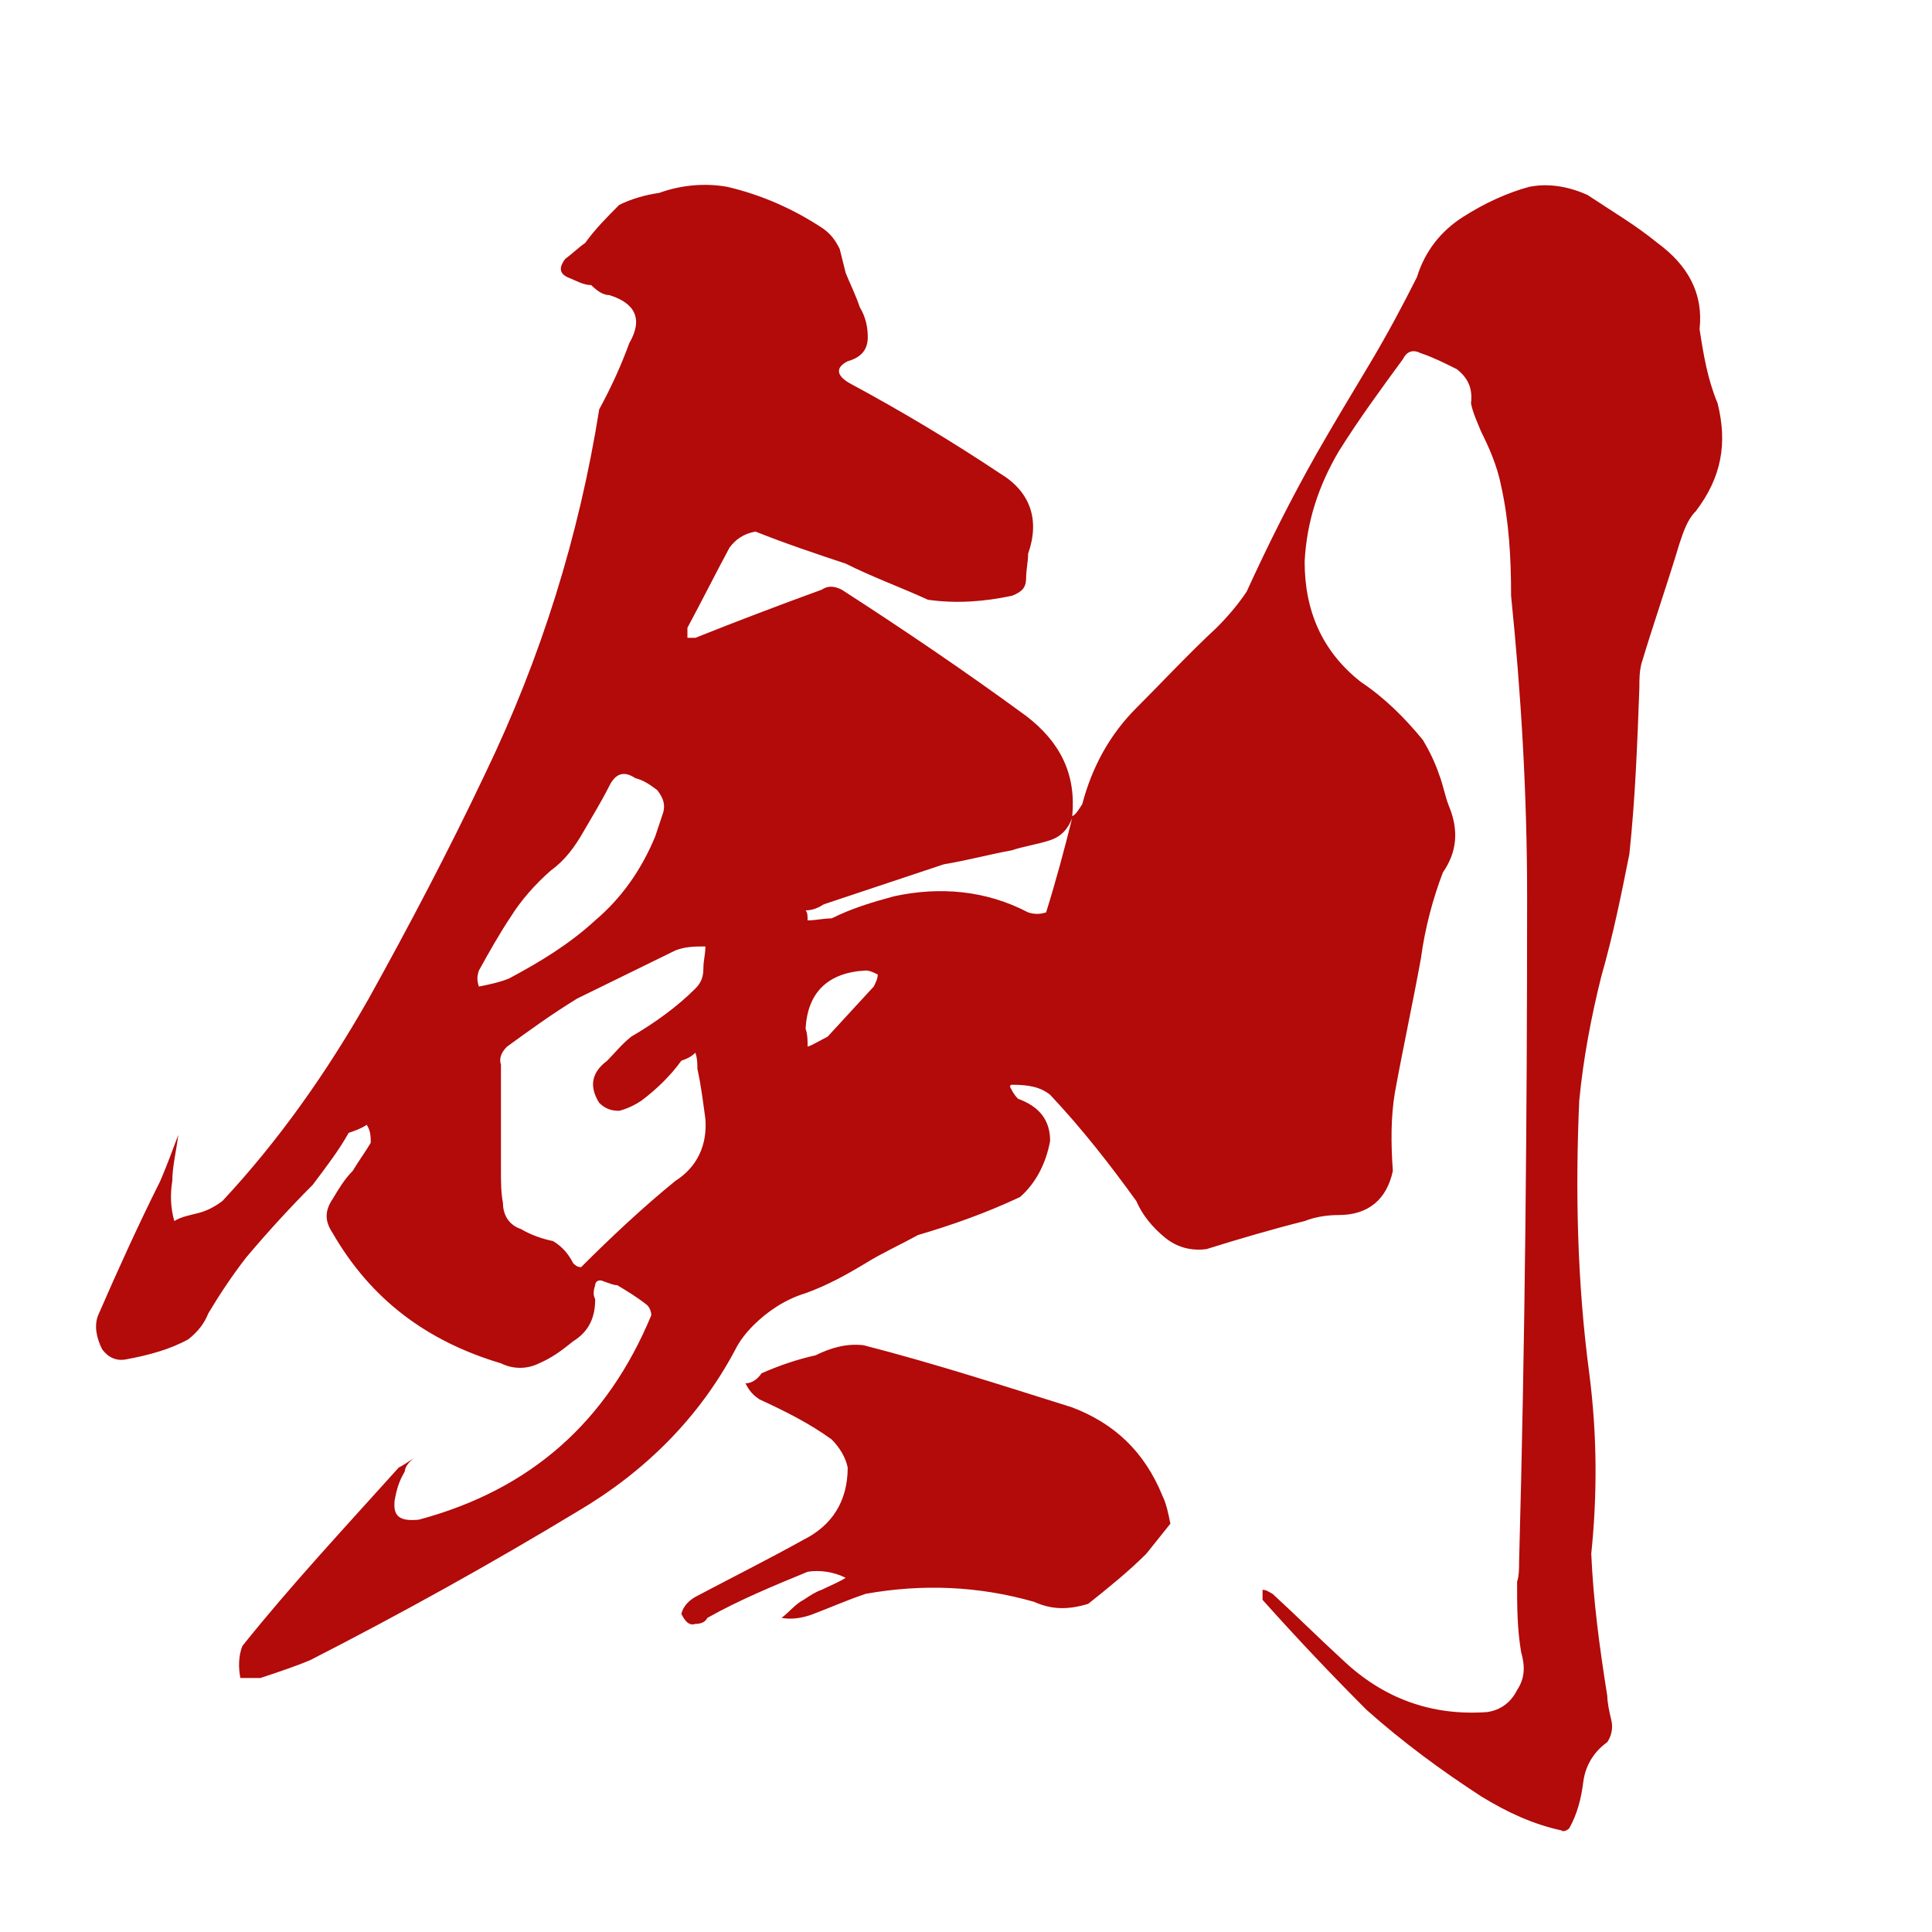
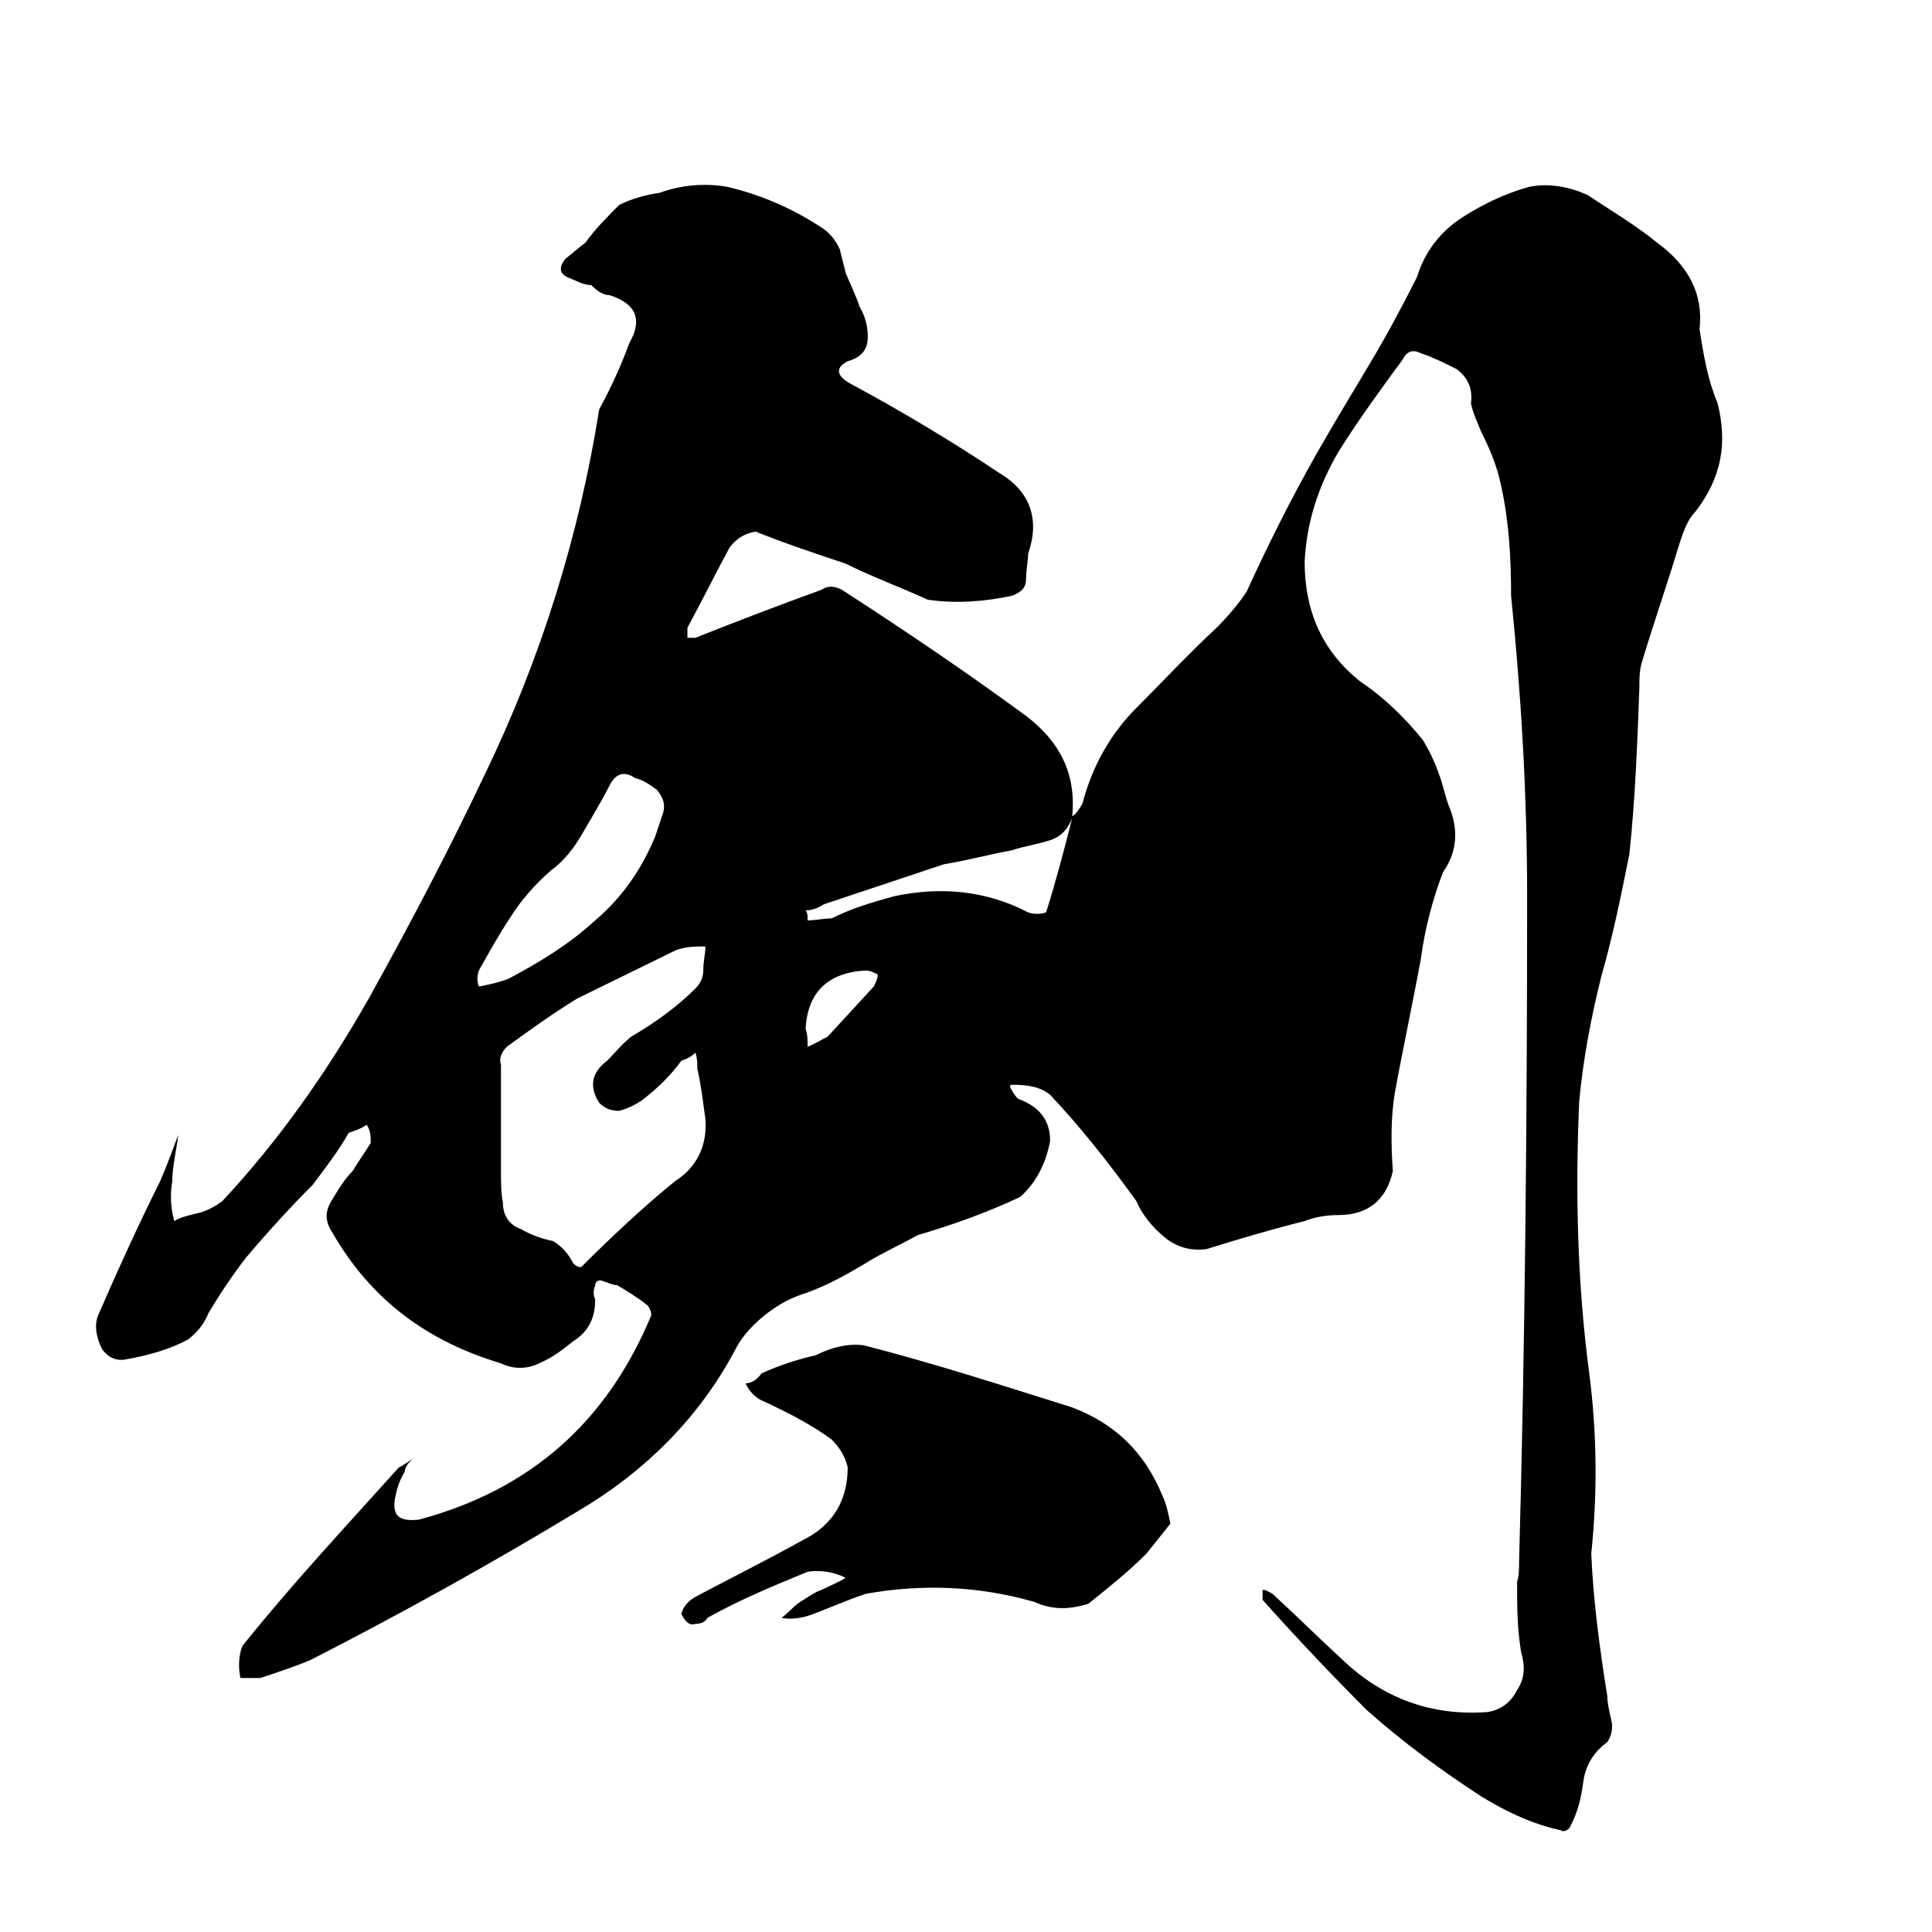
<svg xmlns="http://www.w3.org/2000/svg" viewBox="0 0 1200 1200">
-   <path d="m1053.1 317.72c-4.98 4.98-7.47 12.45-9.96 19.92-7.47 24.9-16.18 49.79-23.65 74.69-1.25 4.98-1.25 9.96-1.25 14.94-1.25 33.61-2.49 68.47-6.23 103.32-4.98 24.9-9.96 49.79-17.43 75.94-6.23 24.9-11.2 51.04-13.69 77.18-2.49 56.02-1.25 113.28 6.23 169.3 4.98 38.59 4.98 75.94 1.24 112.04 1.25 28.63 4.98 57.26 9.96 88.39 0 3.73 1.25 9.96 2.49 14.94 1.25 4.98 0 9.96-2.49 13.69-8.71 6.22-13.69 14.94-14.94 24.9s-3.74 19.92-8.71 28.63c-1.25 1.25-3.73 2.49-4.98 1.25-17.43-3.73-33.61-11.2-49.8-21.16-24.9-16.18-48.55-33.61-70.96-53.53-22.41-22.41-43.57-44.82-64.73-68.47v-6.22c2.49 0 3.74 1.25 6.22 2.49 14.94 13.69 28.63 27.39 43.57 41.08 24.9 23.65 54.77 34.86 89.63 32.37 8.71-1.25 14.94-6.23 18.67-13.69 4.98-7.47 4.98-14.94 2.49-23.65-2.49-14.94-2.49-28.63-2.49-43.57 1.25-3.74 1.25-8.71 1.25-12.45 3.74-136.94 4.98-275.12 4.98-413.3 0-63.49-3.73-125.73-9.96-186.73 0-23.65-1.25-46.06-6.23-68.47-2.49-12.45-7.47-23.65-12.45-33.61-2.49-6.22-4.98-11.2-6.22-17.43 1.25-9.96-2.49-16.18-8.71-21.16-7.47-3.73-14.94-7.47-22.41-9.96-4.98-2.49-8.71-1.24-11.2 3.73-13.69 18.67-27.39 37.35-39.84 57.26-12.45 21.16-19.92 43.57-21.16 68.47 0 31.12 11.2 56.02 34.86 74.69 14.94 9.96 27.39 22.41 38.59 36.1 3.73 6.22 7.47 13.69 9.96 21.16 2.49 6.22 3.74 13.69 6.22 19.92 6.23 14.94 4.98 28.63-3.73 41.08-6.22 16.18-11.2 34.86-13.69 53.53-4.98 27.39-11.2 56.02-16.18 83.41-2.49 14.94-2.49 31.12-1.25 48.55-3.74 17.43-14.94 27.39-33.61 27.39-7.47 0-14.94 1.25-21.16 3.74-19.92 4.98-41.08 11.2-61 17.43-9.96 1.25-18.67-1.25-26.14-7.47s-13.69-13.69-17.43-22.41c-16.18-22.41-33.61-44.82-53.53-65.98-6.23-4.98-13.69-6.23-23.65-6.23q-1.25 0-1.25 1.25c1.25 2.49 2.49 4.98 4.98 7.47 13.69 4.98 19.92 13.69 19.92 26.14-2.49 13.69-8.71 26.14-18.67 34.86-21.16 9.96-42.33 17.43-63.49 23.65-11.2 6.22-22.41 11.2-32.37 17.43-12.45 7.47-23.65 13.69-37.35 18.67-12.45 3.74-23.65 11.2-32.37 19.92-4.98 4.98-8.71 9.96-11.2 14.94-22.41 42.33-56.02 75.94-98.35 100.83-53.53 32.37-109.55 63.49-165.57 92.12-8.71 3.73-19.92 7.47-31.12 11.2h-12.45c-1.25-6.22-1.25-13.69 1.25-19.92 29.88-37.35 63.49-73.45 97.1-110.79 2.49-1.24 6.23-3.73 9.96-6.22-3.73 2.49-6.22 6.22-6.22 8.71-3.74 6.23-4.98 11.2-6.22 17.43-1.25 9.96 2.49 13.69 14.94 12.45 69.71-18.67 117.02-61 144.41-126.98 0-2.49-1.25-4.98-2.49-6.22-6.22-4.98-12.45-8.72-18.67-12.45-2.49 0-4.98-1.25-8.71-2.49-2.49-1.24-4.98 0-4.98 2.49-1.25 3.73-1.25 6.22 0 8.71 0 11.2-3.73 19.92-13.69 26.14-6.22 4.98-12.45 9.96-21.16 13.69-7.47 3.73-16.18 3.73-23.65 0-46.06-13.69-80.92-39.84-104.57-80.92-4.98-7.47-4.98-13.69 0-21.16 3.73-6.23 7.47-12.45 12.45-17.43 3.74-6.23 7.47-11.2 11.2-17.43 0-3.74 0-7.47-2.49-11.2-3.74 2.49-7.47 3.73-11.2 4.98-6.22 11.2-14.94 22.41-22.41 32.37-13.69 13.69-27.39 28.63-41.08 44.82-8.71 11.2-16.18 22.41-23.65 34.86-2.49 6.23-6.22 11.21-12.45 16.18-11.2 6.23-24.9 9.96-38.59 12.45-6.23 1.25-11.2-1.24-14.94-6.22-3.74-7.47-4.98-14.94-2.49-21.16 12.45-28.63 24.9-56.02 38.59-83.41 3.74-8.71 7.47-18.67 11.2-28.63-1.25 9.96-3.74 19.92-3.74 28.63-1.25 7.47-1.25 16.18 1.25 24.9 3.73-2.49 9.96-3.74 14.94-4.98 4.98-1.25 9.96-3.73 14.94-7.47 34.86-37.35 64.73-79.67 90.88-125.73 24.9-44.82 49.79-92.12 72.2-139.43 34.86-72.2 58.51-148.14 70.96-226.57 7.47-13.69 13.69-27.39 18.67-41.08 8.71-14.94 3.74-24.9-12.45-29.88-3.74 0-7.47-2.49-11.2-6.22-4.98 0-8.71-2.49-14.94-4.98-4.98-2.49-4.98-6.22-1.25-11.2 4.98-3.73 8.71-7.47 12.45-9.96 6.22-8.71 13.69-16.18 21.16-23.65 7.47-3.73 16.18-6.22 24.9-7.47 13.69-4.98 28.63-6.22 42.33-3.73 21.16 4.98 41.08 13.69 59.75 26.14 4.98 3.74 7.47 7.47 9.96 12.45 1.25 4.98 2.49 9.96 3.74 14.94 2.49 6.22 6.22 13.69 8.71 21.16 3.74 6.22 4.98 12.45 4.98 18.67 0 7.47-3.74 12.45-12.45 14.94-7.47 3.73-7.47 8.71 1.25 13.69 32.37 17.43 63.49 36.1 93.37 56.02 18.67 11.2 24.9 28.63 17.43 49.8 0 4.98-1.24 9.96-1.24 14.94 0 6.22-2.49 8.71-8.71 11.2-17.43 3.73-34.86 4.98-52.29 2.49-16.18-7.47-33.61-13.69-51.04-22.41-18.67-6.22-37.35-12.45-56.02-19.92-7.47 1.25-12.45 4.98-16.18 9.96-8.71 16.18-17.43 33.61-26.14 49.79v6.22h4.98c24.9-9.96 51.04-19.92 78.43-29.88 3.74-2.49 7.47-2.49 12.45 0 38.59 24.9 77.18 51.04 114.53 78.43 21.16 16.18 31.12 36.1 28.63 62.24 2.49-1.25 3.73-3.73 6.22-7.47 6.22-23.65 17.43-43.57 33.61-59.75s32.37-33.61 49.8-49.8c7.47-7.47 13.69-14.94 18.67-22.41 13.69-29.88 27.39-57.26 43.57-85.9 9.96-17.43 21.16-36.1 32.37-54.77 11.2-18.67 21.16-37.35 29.88-54.77 4.98-16.18 14.94-28.63 28.63-37.35 13.69-8.71 27.39-14.94 41.08-18.67 12.45-2.49 24.9 0 36.1 4.98 14.94 9.96 29.88 18.67 43.57 29.88 18.67 13.69 28.63 31.12 26.14 53.53 2.49 16.18 4.98 31.12 11.2 46.06 6.22 24.9 2.49 46.06-13.69 67.22zm-755.64 295.04c6.22-1.25 12.45-2.49 18.67-4.98 18.67-9.96 37.35-21.16 53.53-36.1 16.18-13.69 28.63-31.12 37.35-52.28l4.98-14.94c1.25-4.98 0-8.71-3.74-13.69-4.98-3.73-8.71-6.22-13.69-7.47-7.47-4.98-12.45-2.49-16.18 4.98-4.98 9.96-11.2 19.92-16.18 28.63s-11.2 17.43-19.92 23.65c-9.96 8.71-18.67 18.67-24.9 28.63-7.47 11.2-13.69 22.41-19.92 33.61-1.25 3.73-1.25 6.22 0 9.96zm79.67 46.06c4.98-4.98 8.71-9.96 14.94-14.94 14.94-8.71 28.63-18.67 39.84-29.88 3.74-3.74 4.98-7.47 4.98-12.45s1.24-8.72 1.24-13.69c-6.22 0-12.45 0-18.67 2.49l-61 29.88c-16.18 9.96-29.88 19.92-43.57 29.88-3.74 3.73-4.98 7.47-3.74 11.2v65.98c0 6.22 0 13.69 1.25 19.92 0 7.47 3.74 13.69 11.2 16.18 6.22 3.73 13.69 6.22 19.92 7.47 6.23 3.74 9.96 8.71 12.45 13.69 1.25 1.25 2.49 2.49 4.98 2.49 18.67-18.67 38.59-37.35 58.51-53.53 13.69-8.71 19.92-22.41 18.67-38.59-1.24-8.71-2.49-19.92-4.98-31.12 0-3.74 0-6.23-1.25-9.96-2.49 2.49-4.98 3.73-8.71 4.98-6.22 8.72-14.94 17.43-24.9 24.9-3.74 2.49-8.71 4.98-13.69 6.22-4.98 0-8.71-1.25-12.45-4.98-6.22-9.96-4.98-18.67 4.98-26.14zm344.83 270.14c2.49 4.98 3.73 11.2 4.98 17.43-4.98 6.23-9.96 12.45-14.94 18.67-11.2 11.2-23.65 21.16-36.1 31.12-12.45 3.74-22.41 3.74-33.61-1.25-34.86-9.96-69.71-11.2-104.57-4.98-11.2 3.73-22.41 8.71-32.37 12.45-6.22 2.49-13.69 3.73-19.92 2.49 4.98-3.73 8.71-8.71 13.69-11.2 3.73-2.49 7.47-4.98 11.2-6.22 4.98-2.49 11.2-4.98 14.94-7.47-7.47-3.74-16.18-4.98-23.65-3.74-21.16 8.72-42.33 17.43-62.24 28.63-1.25 2.49-3.73 3.73-7.47 3.73-3.73 1.25-6.22-1.25-8.71-6.22 1.25-4.98 4.98-8.72 9.96-11.21 21.16-11.2 43.57-22.41 65.98-34.86 17.43-8.71 27.39-23.65 27.39-44.82-1.24-6.22-4.98-12.45-9.96-17.43-13.69-9.96-28.63-17.43-44.82-24.9-3.73-2.49-6.22-4.98-8.71-9.96 3.74 0 7.47-2.49 9.96-6.22 11.2-4.98 22.41-8.71 33.61-11.2 9.96-4.98 19.92-7.47 29.88-6.23 43.57 11.2 85.9 24.9 129.47 38.59 26.14 9.96 44.82 27.39 56.02 54.77zm-93.37-400.85c-13.69 2.49-27.39 6.22-42.33 8.71l-74.69 24.9c-3.73 2.49-7.47 3.73-11.2 3.73 1.25 1.25 1.25 3.73 1.25 6.22 4.98 0 9.96-1.25 14.94-1.25 12.45-6.22 24.9-9.96 38.59-13.69 28.63-6.22 57.26-3.73 83.41 9.96 3.74 1.25 7.47 1.25 11.2 0 6.22-19.92 11.2-38.59 16.18-58.51-2.49 6.22-6.22 11.2-13.69 13.69s-16.18 3.73-23.65 6.22zm-83.4 77.18c-2.49-1.24-4.98-2.49-7.47-2.49-23.65 1.25-36.1 13.69-37.35 36.1 1.25 3.73 1.25 7.47 1.25 11.2 3.73-1.25 7.47-3.74 12.45-6.23l28.63-31.12c1.25-2.49 2.49-4.98 2.49-7.47z" fill="#b30a0a" />
+   <path d="m1053.1 317.72c-4.98 4.98-7.47 12.45-9.96 19.92-7.47 24.9-16.18 49.79-23.65 74.69-1.25 4.98-1.25 9.96-1.25 14.94-1.25 33.61-2.49 68.47-6.23 103.32-4.98 24.9-9.96 49.79-17.43 75.94-6.23 24.9-11.2 51.04-13.69 77.18-2.49 56.02-1.25 113.28 6.23 169.3 4.98 38.59 4.98 75.94 1.24 112.04 1.25 28.63 4.98 57.26 9.96 88.39 0 3.73 1.25 9.96 2.49 14.94 1.25 4.98 0 9.96-2.49 13.69-8.71 6.22-13.69 14.94-14.94 24.9s-3.74 19.92-8.71 28.63c-1.25 1.25-3.73 2.49-4.98 1.25-17.43-3.73-33.61-11.2-49.8-21.16-24.9-16.18-48.55-33.61-70.96-53.53-22.41-22.41-43.57-44.82-64.73-68.47v-6.22c2.49 0 3.74 1.25 6.22 2.49 14.94 13.69 28.63 27.39 43.57 41.08 24.9 23.65 54.77 34.86 89.63 32.37 8.71-1.25 14.94-6.23 18.67-13.69 4.98-7.47 4.98-14.94 2.49-23.65-2.49-14.94-2.49-28.63-2.49-43.57 1.25-3.74 1.25-8.71 1.25-12.45 3.74-136.94 4.98-275.12 4.98-413.3 0-63.49-3.73-125.73-9.96-186.73 0-23.65-1.25-46.06-6.23-68.47-2.49-12.45-7.47-23.65-12.45-33.61-2.49-6.22-4.98-11.2-6.22-17.43 1.25-9.96-2.49-16.18-8.71-21.16-7.47-3.73-14.94-7.47-22.41-9.96-4.98-2.49-8.71-1.24-11.2 3.73-13.69 18.67-27.39 37.35-39.84 57.26-12.45 21.16-19.92 43.57-21.16 68.47 0 31.12 11.2 56.02 34.86 74.69 14.94 9.96 27.39 22.41 38.59 36.1 3.73 6.22 7.47 13.69 9.96 21.16 2.49 6.22 3.74 13.69 6.22 19.92 6.23 14.94 4.98 28.63-3.73 41.08-6.22 16.18-11.2 34.86-13.69 53.53-4.98 27.39-11.2 56.02-16.18 83.41-2.49 14.94-2.49 31.12-1.25 48.55-3.74 17.43-14.94 27.39-33.61 27.39-7.47 0-14.94 1.25-21.16 3.74-19.92 4.98-41.08 11.2-61 17.43-9.96 1.25-18.67-1.25-26.14-7.47s-13.69-13.69-17.43-22.41c-16.18-22.41-33.61-44.82-53.53-65.98-6.23-4.98-13.69-6.23-23.65-6.23q-1.25 0-1.25 1.25c1.25 2.49 2.49 4.98 4.98 7.47 13.69 4.98 19.92 13.69 19.92 26.14-2.49 13.69-8.71 26.14-18.67 34.86-21.16 9.96-42.33 17.43-63.49 23.65-11.2 6.22-22.41 11.2-32.37 17.43-12.45 7.47-23.65 13.69-37.35 18.67-12.45 3.74-23.65 11.2-32.37 19.92-4.98 4.98-8.71 9.96-11.2 14.94-22.41 42.33-56.02 75.94-98.35 100.83-53.53 32.37-109.55 63.49-165.57 92.12-8.71 3.73-19.92 7.47-31.12 11.2h-12.45c-1.25-6.22-1.25-13.69 1.25-19.92 29.88-37.35 63.49-73.45 97.1-110.79 2.49-1.24 6.23-3.73 9.96-6.22-3.73 2.49-6.22 6.22-6.22 8.71-3.74 6.23-4.98 11.2-6.22 17.43-1.25 9.96 2.49 13.69 14.94 12.45 69.71-18.67 117.02-61 144.41-126.98 0-2.49-1.25-4.98-2.49-6.22-6.22-4.98-12.45-8.72-18.67-12.45-2.49 0-4.98-1.25-8.71-2.49-2.49-1.24-4.98 0-4.98 2.49-1.25 3.73-1.25 6.22 0 8.71 0 11.2-3.73 19.92-13.69 26.14-6.22 4.98-12.45 9.96-21.16 13.69-7.47 3.73-16.18 3.73-23.65 0-46.06-13.69-80.92-39.84-104.57-80.92-4.98-7.47-4.98-13.69 0-21.16 3.73-6.23 7.47-12.45 12.45-17.43 3.74-6.23 7.47-11.2 11.2-17.43 0-3.74 0-7.47-2.49-11.2-3.74 2.49-7.47 3.73-11.2 4.98-6.22 11.2-14.94 22.41-22.41 32.37-13.69 13.69-27.39 28.63-41.08 44.82-8.71 11.2-16.18 22.41-23.65 34.86-2.49 6.23-6.22 11.21-12.45 16.18-11.2 6.23-24.9 9.96-38.59 12.45-6.23 1.25-11.2-1.24-14.94-6.22-3.74-7.47-4.98-14.94-2.49-21.16 12.45-28.63 24.9-56.02 38.59-83.41 3.74-8.71 7.47-18.67 11.2-28.63-1.25 9.96-3.74 19.92-3.74 28.63-1.25 7.47-1.25 16.18 1.25 24.9 3.73-2.49 9.96-3.74 14.94-4.98 4.98-1.25 9.96-3.73 14.94-7.47 34.86-37.35 64.73-79.67 90.88-125.73 24.9-44.82 49.79-92.12 72.2-139.43 34.86-72.2 58.51-148.14 70.96-226.57 7.47-13.69 13.69-27.39 18.67-41.08 8.71-14.94 3.74-24.9-12.45-29.88-3.74 0-7.47-2.49-11.2-6.22-4.98 0-8.71-2.49-14.94-4.98-4.98-2.49-4.98-6.22-1.25-11.2 4.98-3.73 8.71-7.47 12.45-9.96 6.22-8.71 13.69-16.18 21.16-23.65 7.47-3.73 16.18-6.22 24.9-7.47 13.69-4.98 28.63-6.22 42.33-3.73 21.16 4.98 41.08 13.69 59.75 26.14 4.98 3.74 7.47 7.47 9.96 12.45 1.25 4.98 2.49 9.96 3.74 14.94 2.49 6.22 6.22 13.69 8.71 21.16 3.74 6.22 4.98 12.45 4.98 18.67 0 7.47-3.74 12.45-12.45 14.94-7.47 3.73-7.47 8.71 1.25 13.69 32.37 17.43 63.49 36.1 93.37 56.02 18.67 11.2 24.9 28.63 17.43 49.8 0 4.98-1.24 9.96-1.24 14.94 0 6.22-2.49 8.71-8.71 11.2-17.43 3.73-34.86 4.98-52.29 2.49-16.18-7.47-33.61-13.69-51.04-22.41-18.67-6.22-37.35-12.45-56.02-19.92-7.47 1.25-12.45 4.98-16.18 9.96-8.71 16.18-17.43 33.61-26.14 49.79v6.22h4.98c24.9-9.96 51.04-19.92 78.43-29.88 3.74-2.49 7.47-2.49 12.45 0 38.59 24.9 77.18 51.04 114.53 78.43 21.16 16.18 31.12 36.1 28.63 62.24 2.49-1.25 3.73-3.73 6.22-7.47 6.22-23.65 17.43-43.57 33.61-59.75s32.37-33.61 49.8-49.8c7.47-7.47 13.69-14.94 18.67-22.41 13.69-29.88 27.39-57.26 43.57-85.9 9.96-17.43 21.16-36.1 32.37-54.77 11.2-18.67 21.16-37.35 29.88-54.77 4.98-16.18 14.94-28.63 28.63-37.35 13.69-8.71 27.39-14.94 41.08-18.67 12.45-2.49 24.9 0 36.1 4.98 14.94 9.96 29.88 18.67 43.57 29.88 18.67 13.69 28.63 31.12 26.14 53.53 2.49 16.18 4.98 31.12 11.2 46.06 6.22 24.9 2.49 46.06-13.69 67.22zm-755.64 295.04c6.22-1.25 12.45-2.49 18.67-4.98 18.67-9.96 37.35-21.16 53.53-36.1 16.18-13.69 28.63-31.12 37.35-52.28l4.98-14.94c1.25-4.98 0-8.71-3.74-13.69-4.98-3.73-8.71-6.22-13.69-7.47-7.47-4.98-12.45-2.49-16.18 4.98-4.98 9.96-11.2 19.92-16.18 28.63s-11.2 17.43-19.92 23.65c-9.96 8.71-18.67 18.67-24.9 28.63-7.47 11.2-13.69 22.41-19.92 33.61-1.25 3.73-1.25 6.22 0 9.96zm79.67 46.06c4.98-4.98 8.71-9.96 14.94-14.94 14.94-8.71 28.63-18.67 39.84-29.88 3.74-3.74 4.98-7.47 4.98-12.45s1.24-8.72 1.24-13.69c-6.22 0-12.45 0-18.67 2.49l-61 29.88c-16.18 9.96-29.88 19.92-43.57 29.88-3.74 3.73-4.98 7.47-3.74 11.2v65.98c0 6.22 0 13.69 1.25 19.92 0 7.47 3.74 13.69 11.2 16.18 6.22 3.73 13.69 6.22 19.92 7.47 6.23 3.74 9.96 8.71 12.45 13.69 1.25 1.25 2.49 2.49 4.98 2.49 18.67-18.67 38.59-37.35 58.51-53.53 13.69-8.71 19.92-22.41 18.67-38.59-1.24-8.71-2.49-19.92-4.98-31.12 0-3.74 0-6.23-1.25-9.96-2.49 2.49-4.98 3.73-8.71 4.98-6.22 8.72-14.94 17.43-24.9 24.9-3.74 2.49-8.71 4.98-13.69 6.22-4.98 0-8.71-1.25-12.45-4.98-6.22-9.96-4.98-18.67 4.98-26.14zm344.83 270.14c2.49 4.98 3.73 11.2 4.98 17.43-4.98 6.23-9.96 12.45-14.94 18.67-11.2 11.2-23.65 21.16-36.1 31.12-12.45 3.74-22.41 3.74-33.61-1.25-34.86-9.96-69.71-11.2-104.57-4.98-11.2 3.73-22.41 8.71-32.37 12.45-6.22 2.49-13.69 3.73-19.92 2.49 4.98-3.73 8.71-8.71 13.69-11.2 3.73-2.49 7.47-4.98 11.2-6.22 4.98-2.49 11.2-4.98 14.94-7.47-7.47-3.74-16.18-4.98-23.65-3.74-21.16 8.72-42.33 17.43-62.24 28.63-1.25 2.49-3.73 3.73-7.47 3.73-3.73 1.25-6.22-1.25-8.71-6.22 1.25-4.98 4.98-8.72 9.96-11.21 21.16-11.2 43.57-22.41 65.98-34.86 17.43-8.71 27.39-23.65 27.39-44.82-1.24-6.22-4.98-12.45-9.96-17.43-13.69-9.96-28.63-17.43-44.82-24.9-3.73-2.49-6.22-4.98-8.71-9.96 3.74 0 7.47-2.49 9.96-6.22 11.2-4.98 22.41-8.71 33.61-11.2 9.96-4.98 19.92-7.47 29.88-6.23 43.57 11.2 85.9 24.9 129.47 38.59 26.14 9.96 44.82 27.39 56.02 54.77zm-93.37-400.85c-13.69 2.49-27.39 6.22-42.33 8.71l-74.69 24.9c-3.73 2.49-7.47 3.73-11.2 3.73 1.25 1.25 1.25 3.73 1.25 6.22 4.98 0 9.96-1.25 14.94-1.25 12.45-6.22 24.9-9.96 38.59-13.69 28.63-6.22 57.26-3.73 83.41 9.96 3.74 1.25 7.47 1.25 11.2 0 6.22-19.92 11.2-38.59 16.18-58.51-2.49 6.22-6.22 11.2-13.69 13.69s-16.18 3.73-23.65 6.22zm-83.4 77.18c-2.49-1.24-4.98-2.49-7.47-2.49-23.65 1.25-36.1 13.69-37.35 36.1 1.25 3.73 1.25 7.47 1.25 11.2 3.73-1.25 7.47-3.74 12.45-6.23l28.63-31.12c1.25-2.49 2.49-4.98 2.49-7.47z" />
</svg>
